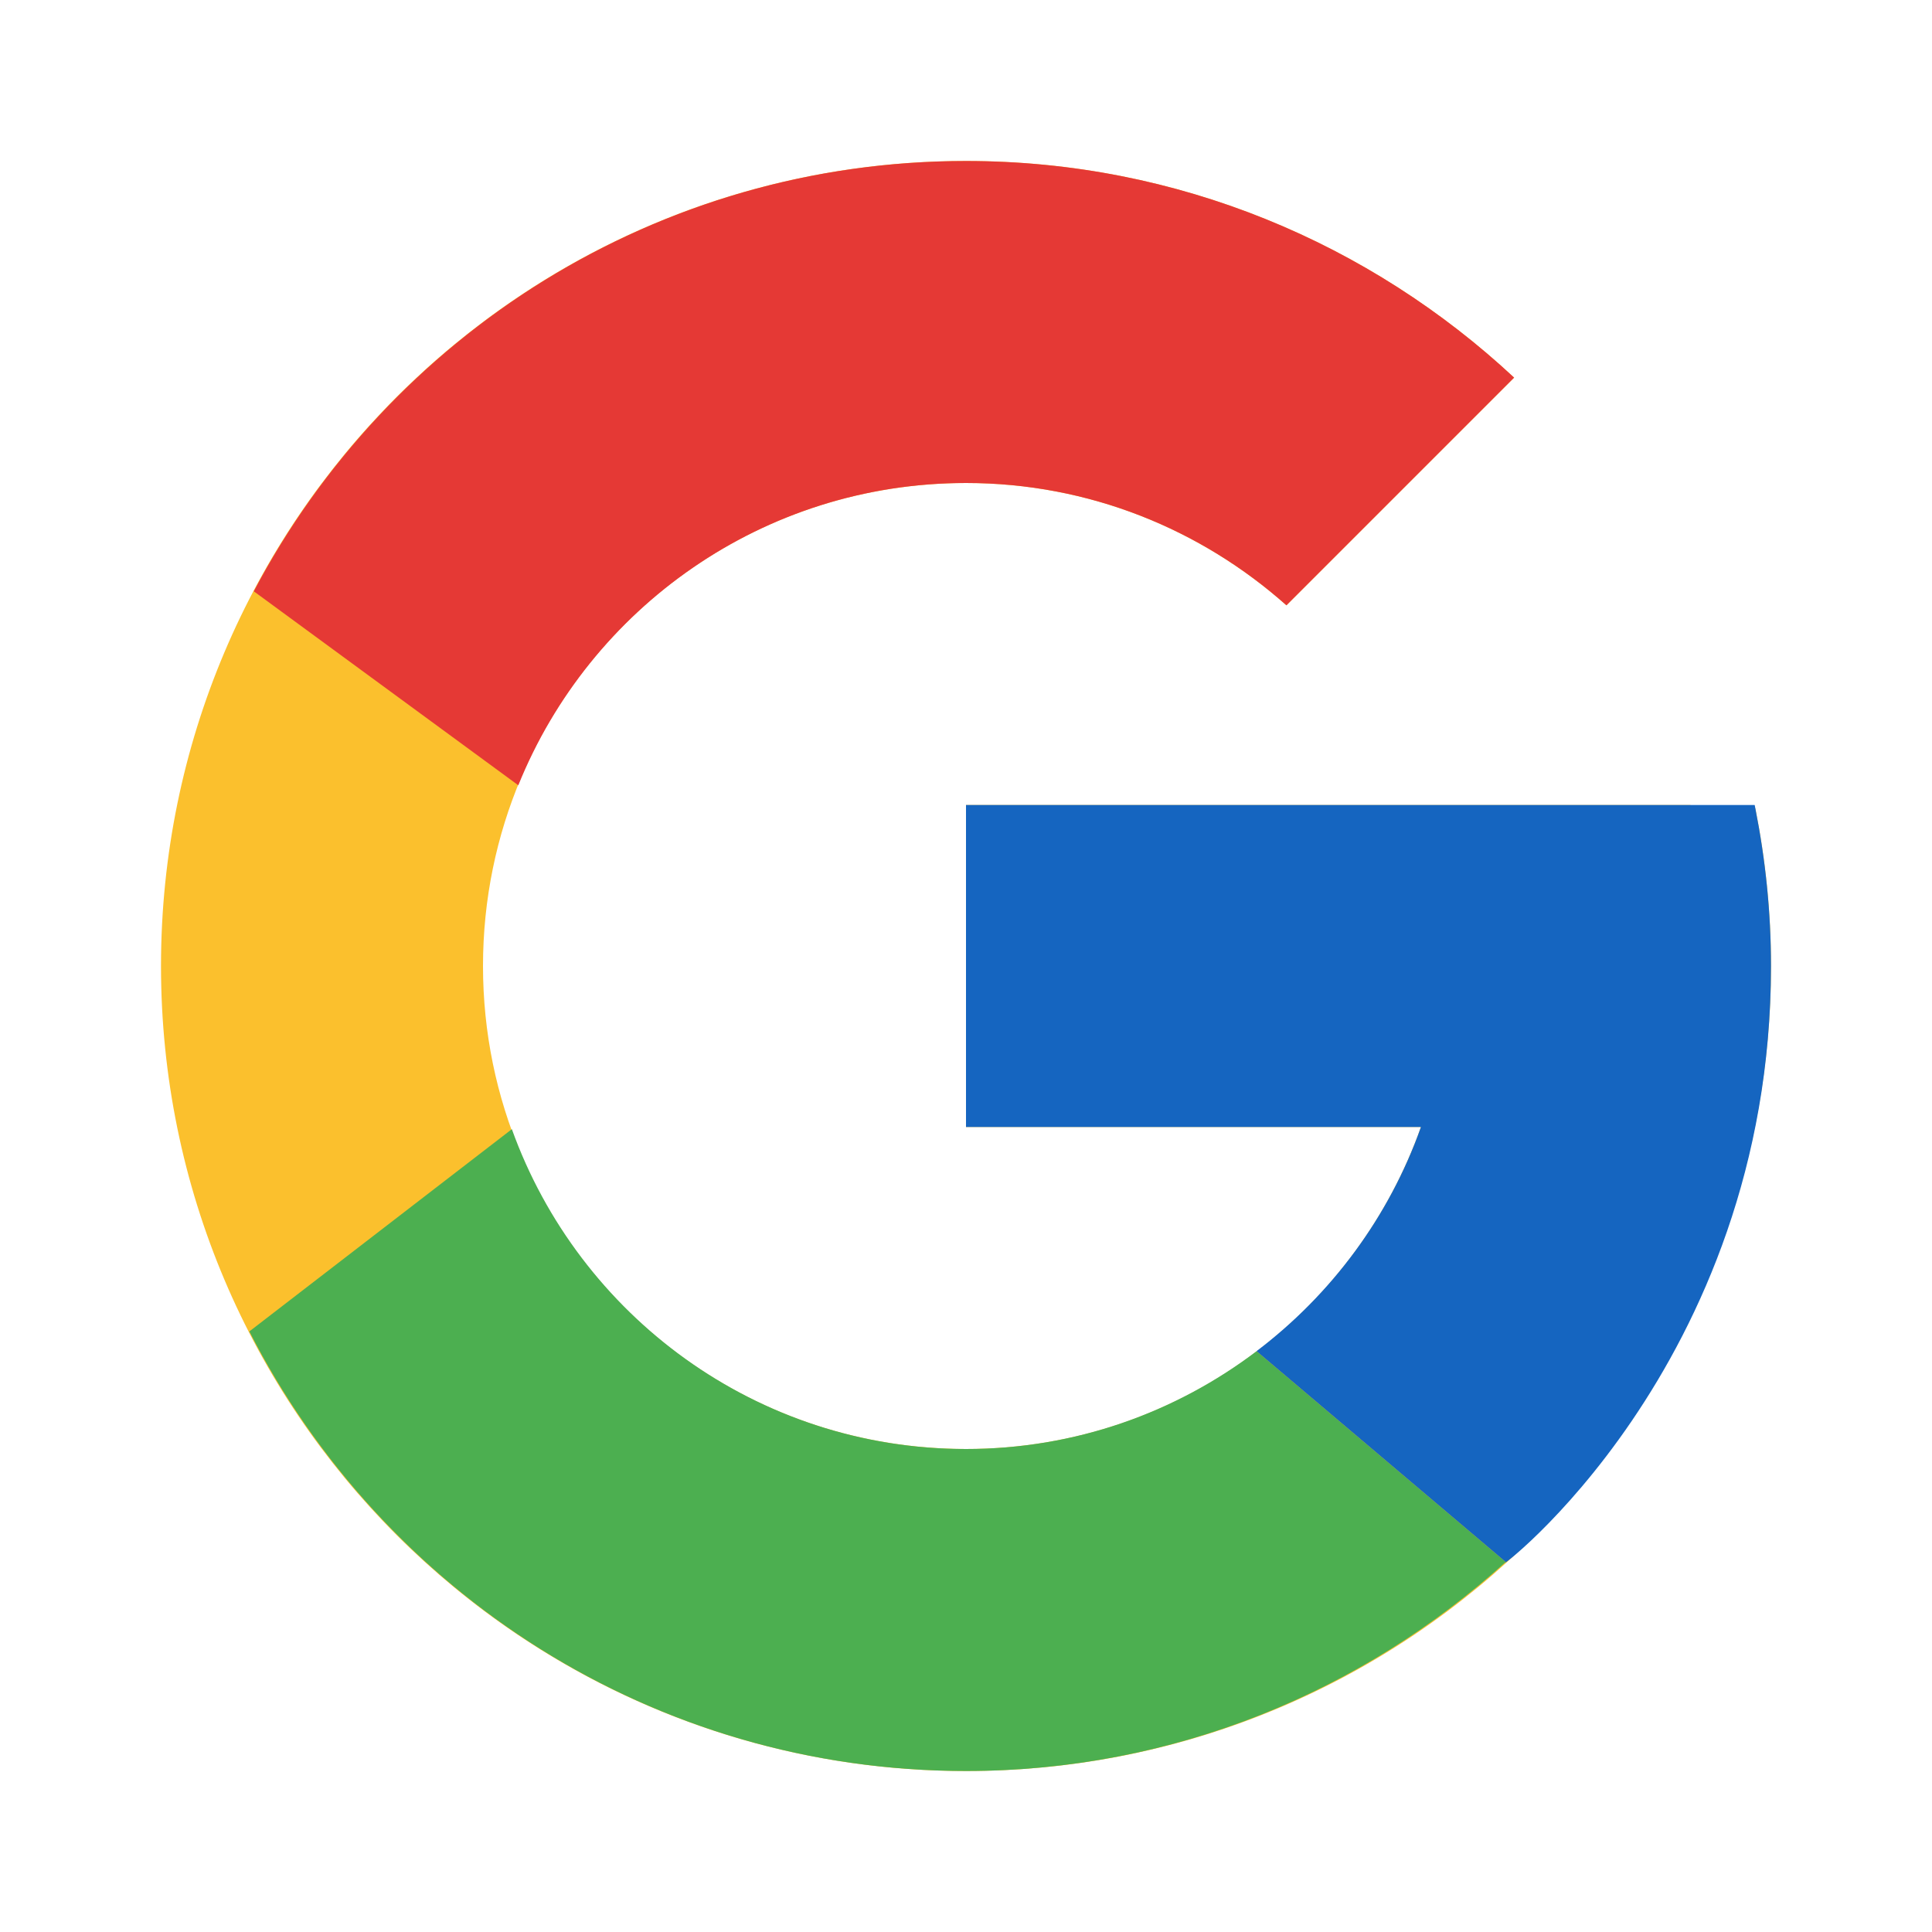
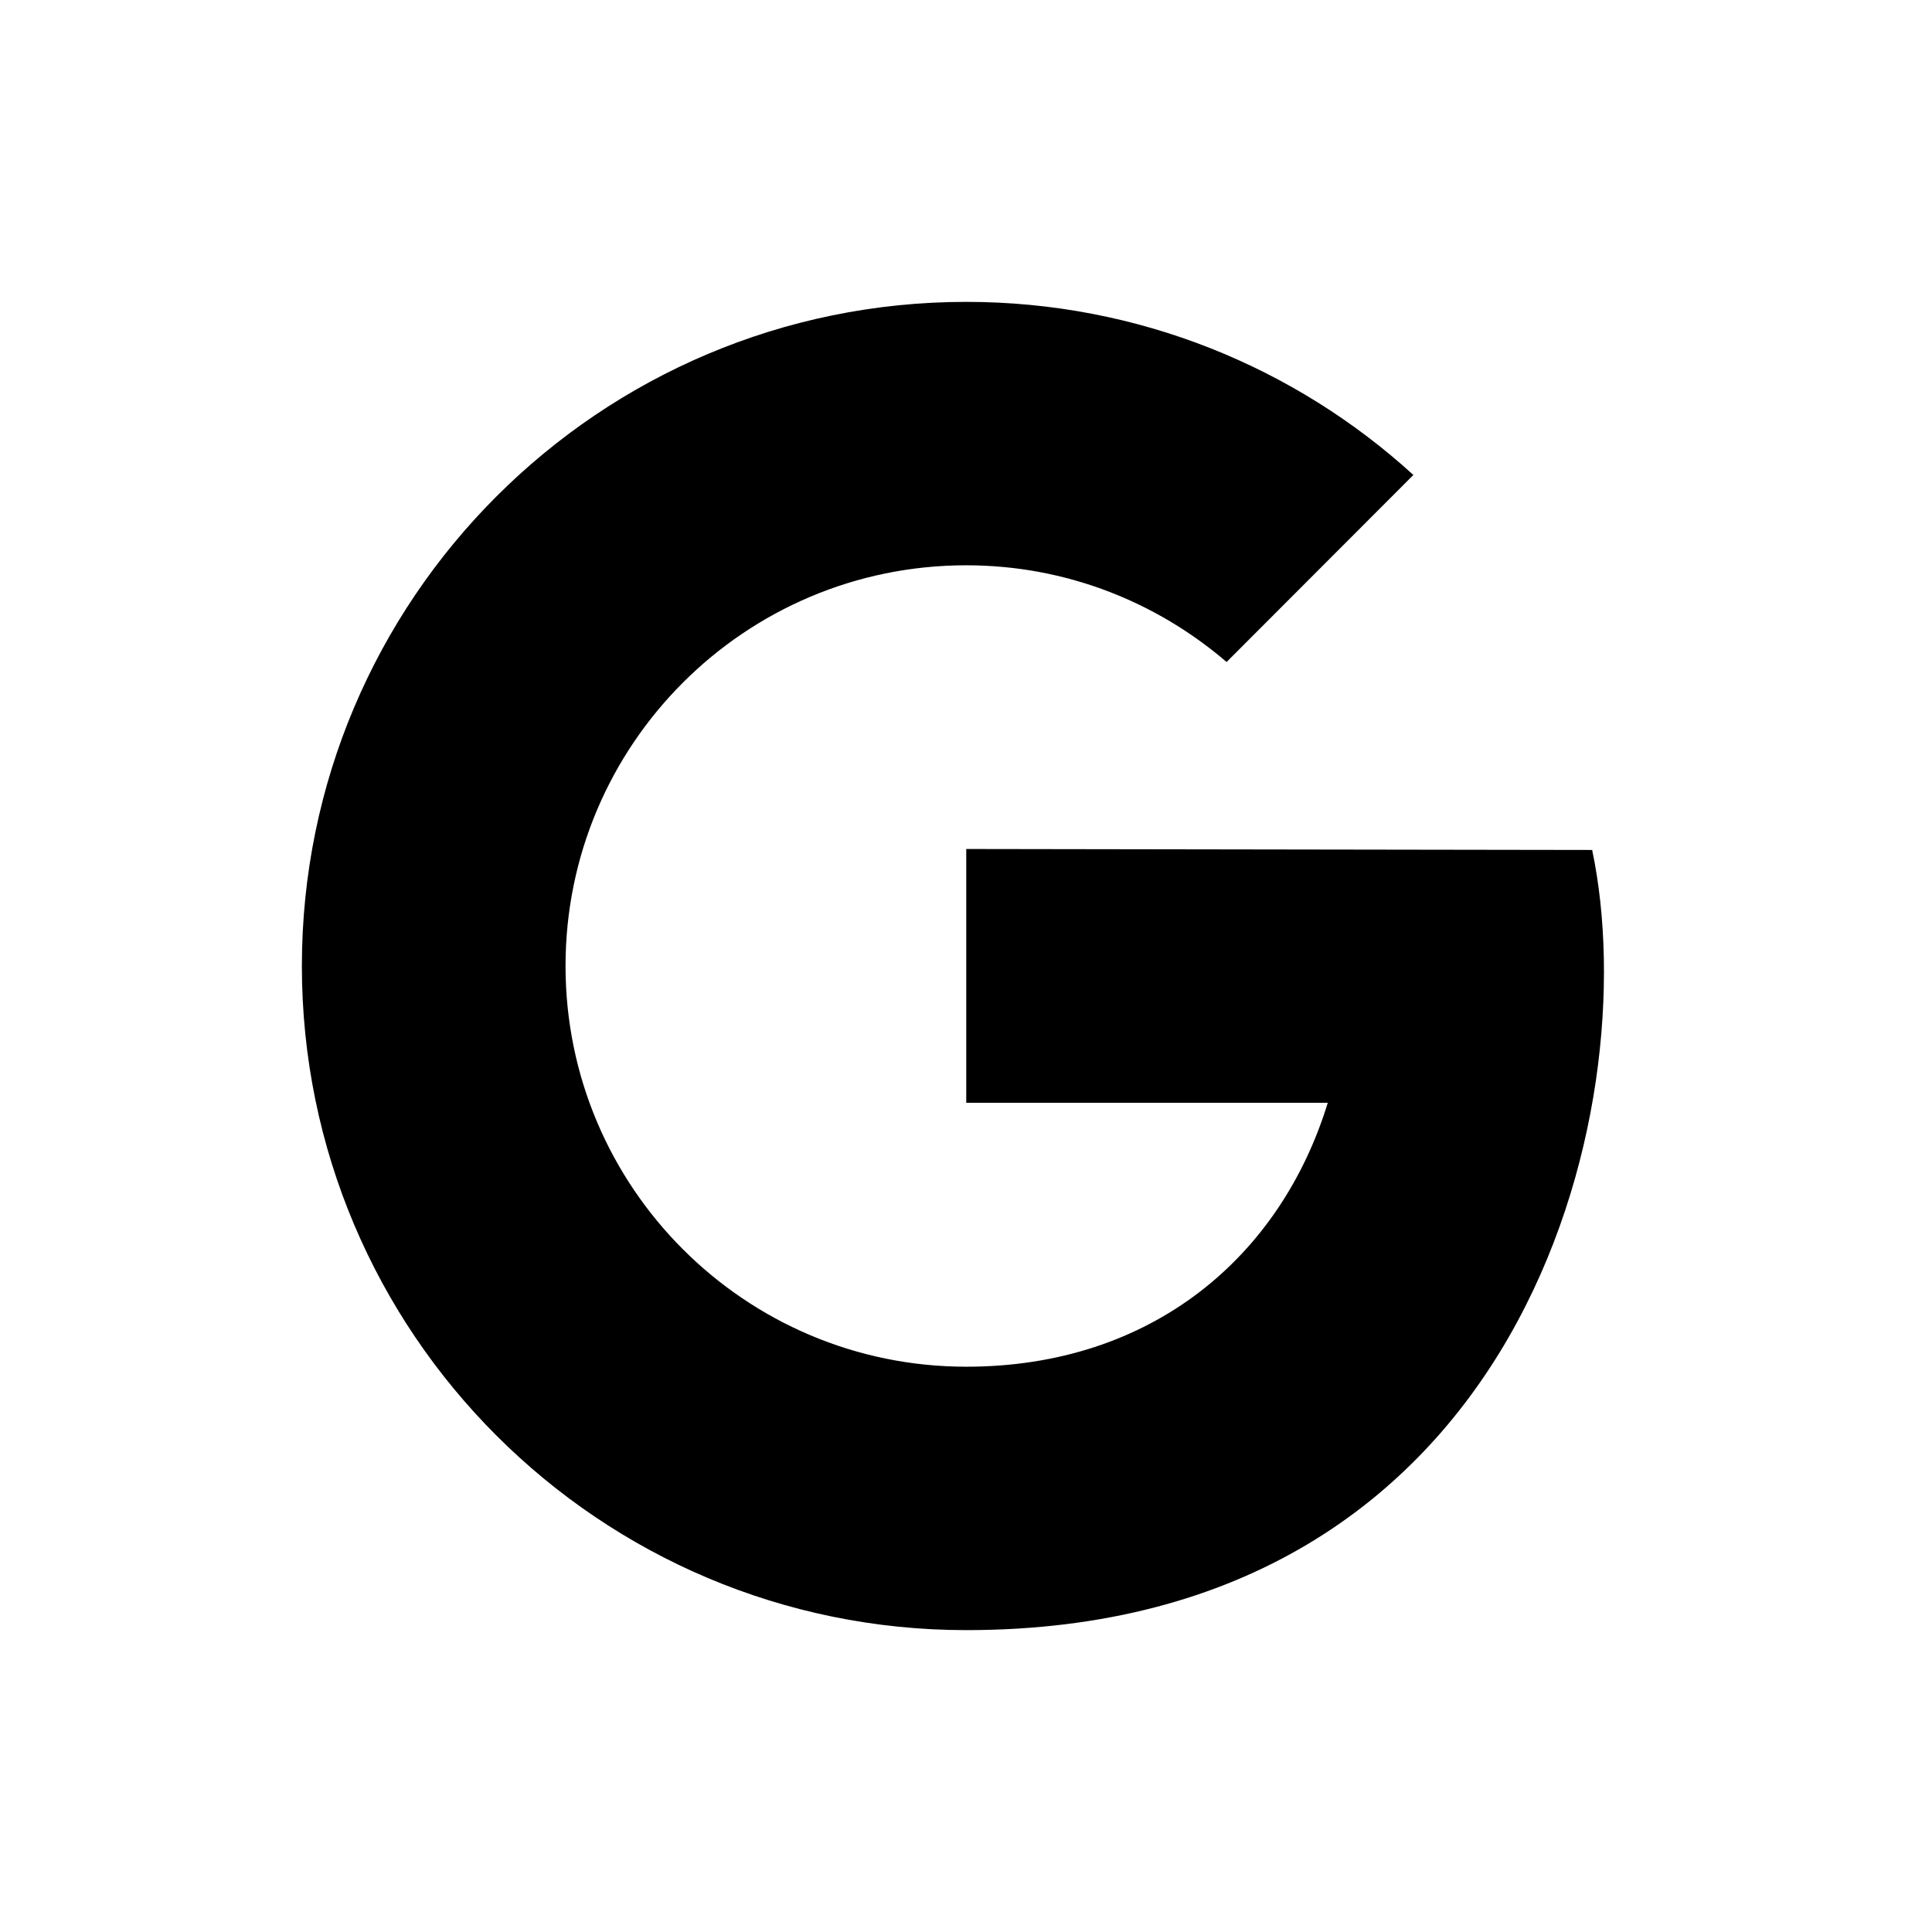
- <svg xmlns="http://www.w3.org/2000/svg" viewBox="0 0 48 48" width="48px" height="48px">
-   <path fill="#fbc02d" d="M43.611,20.083H42V20H24v8h11.303c-1.649,4.657-6.08,8-11.303,8c-6.627,0-12-5.373-12-12 s5.373-12,12-12c3.059,0,5.842,1.154,7.961,3.039l5.657-5.657C34.046,6.053,29.268,4,24,4C12.955,4,4,12.955,4,24s8.955,20,20,20 s20-8.955,20-20C44,22.659,43.862,21.35,43.611,20.083z" />
-   <path fill="#e53935" d="M6.306,14.691l6.571,4.819C14.655,15.108,18.961,12,24,12c3.059,0,5.842,1.154,7.961,3.039 l5.657-5.657C34.046,6.053,29.268,4,24,4C16.318,4,9.656,8.337,6.306,14.691z" />
-   <path fill="#4caf50" d="M24,44c5.166,0,9.86-1.977,13.409-5.192l-6.19-5.238C29.211,35.091,26.715,36,24,36 c-5.202,0-9.619-3.317-11.283-7.946l-6.522,5.025C9.505,39.556,16.227,44,24,44z" />
-   <path fill="#1565c0" d="M43.611,20.083L43.595,20L42,20H24v8h11.303c-0.792,2.237-2.231,4.166-4.087,5.571 c0.001-0.001,0.002-0.001,0.003-0.002l6.19,5.238C36.971,39.205,44,34,44,24C44,22.659,43.862,21.35,43.611,20.083z" />
+ <svg xmlns="http://www.w3.org/2000/svg" viewBox="0 0 32 32" width="32px" height="32px">
+   <path d="M 16.004 14.062 L 16.004 18.266 L 21.992 18.266 C 21.211 20.812 19.082 22.637 16.004 22.637 C 12.34 22.637 9.367 19.664 9.367 16 C 9.367 12.336 12.336 9.363 16.004 9.363 C 17.652 9.363 19.156 9.969 20.316 10.965 L 23.41 7.867 C 21.457 6.086 18.855 5 16.004 5 C 9.926 5 5 9.926 5 16 C 5 22.074 9.926 27 16.004 27 C 25.238 27 27.277 18.363 26.371 14.078 Z" />
</svg>
